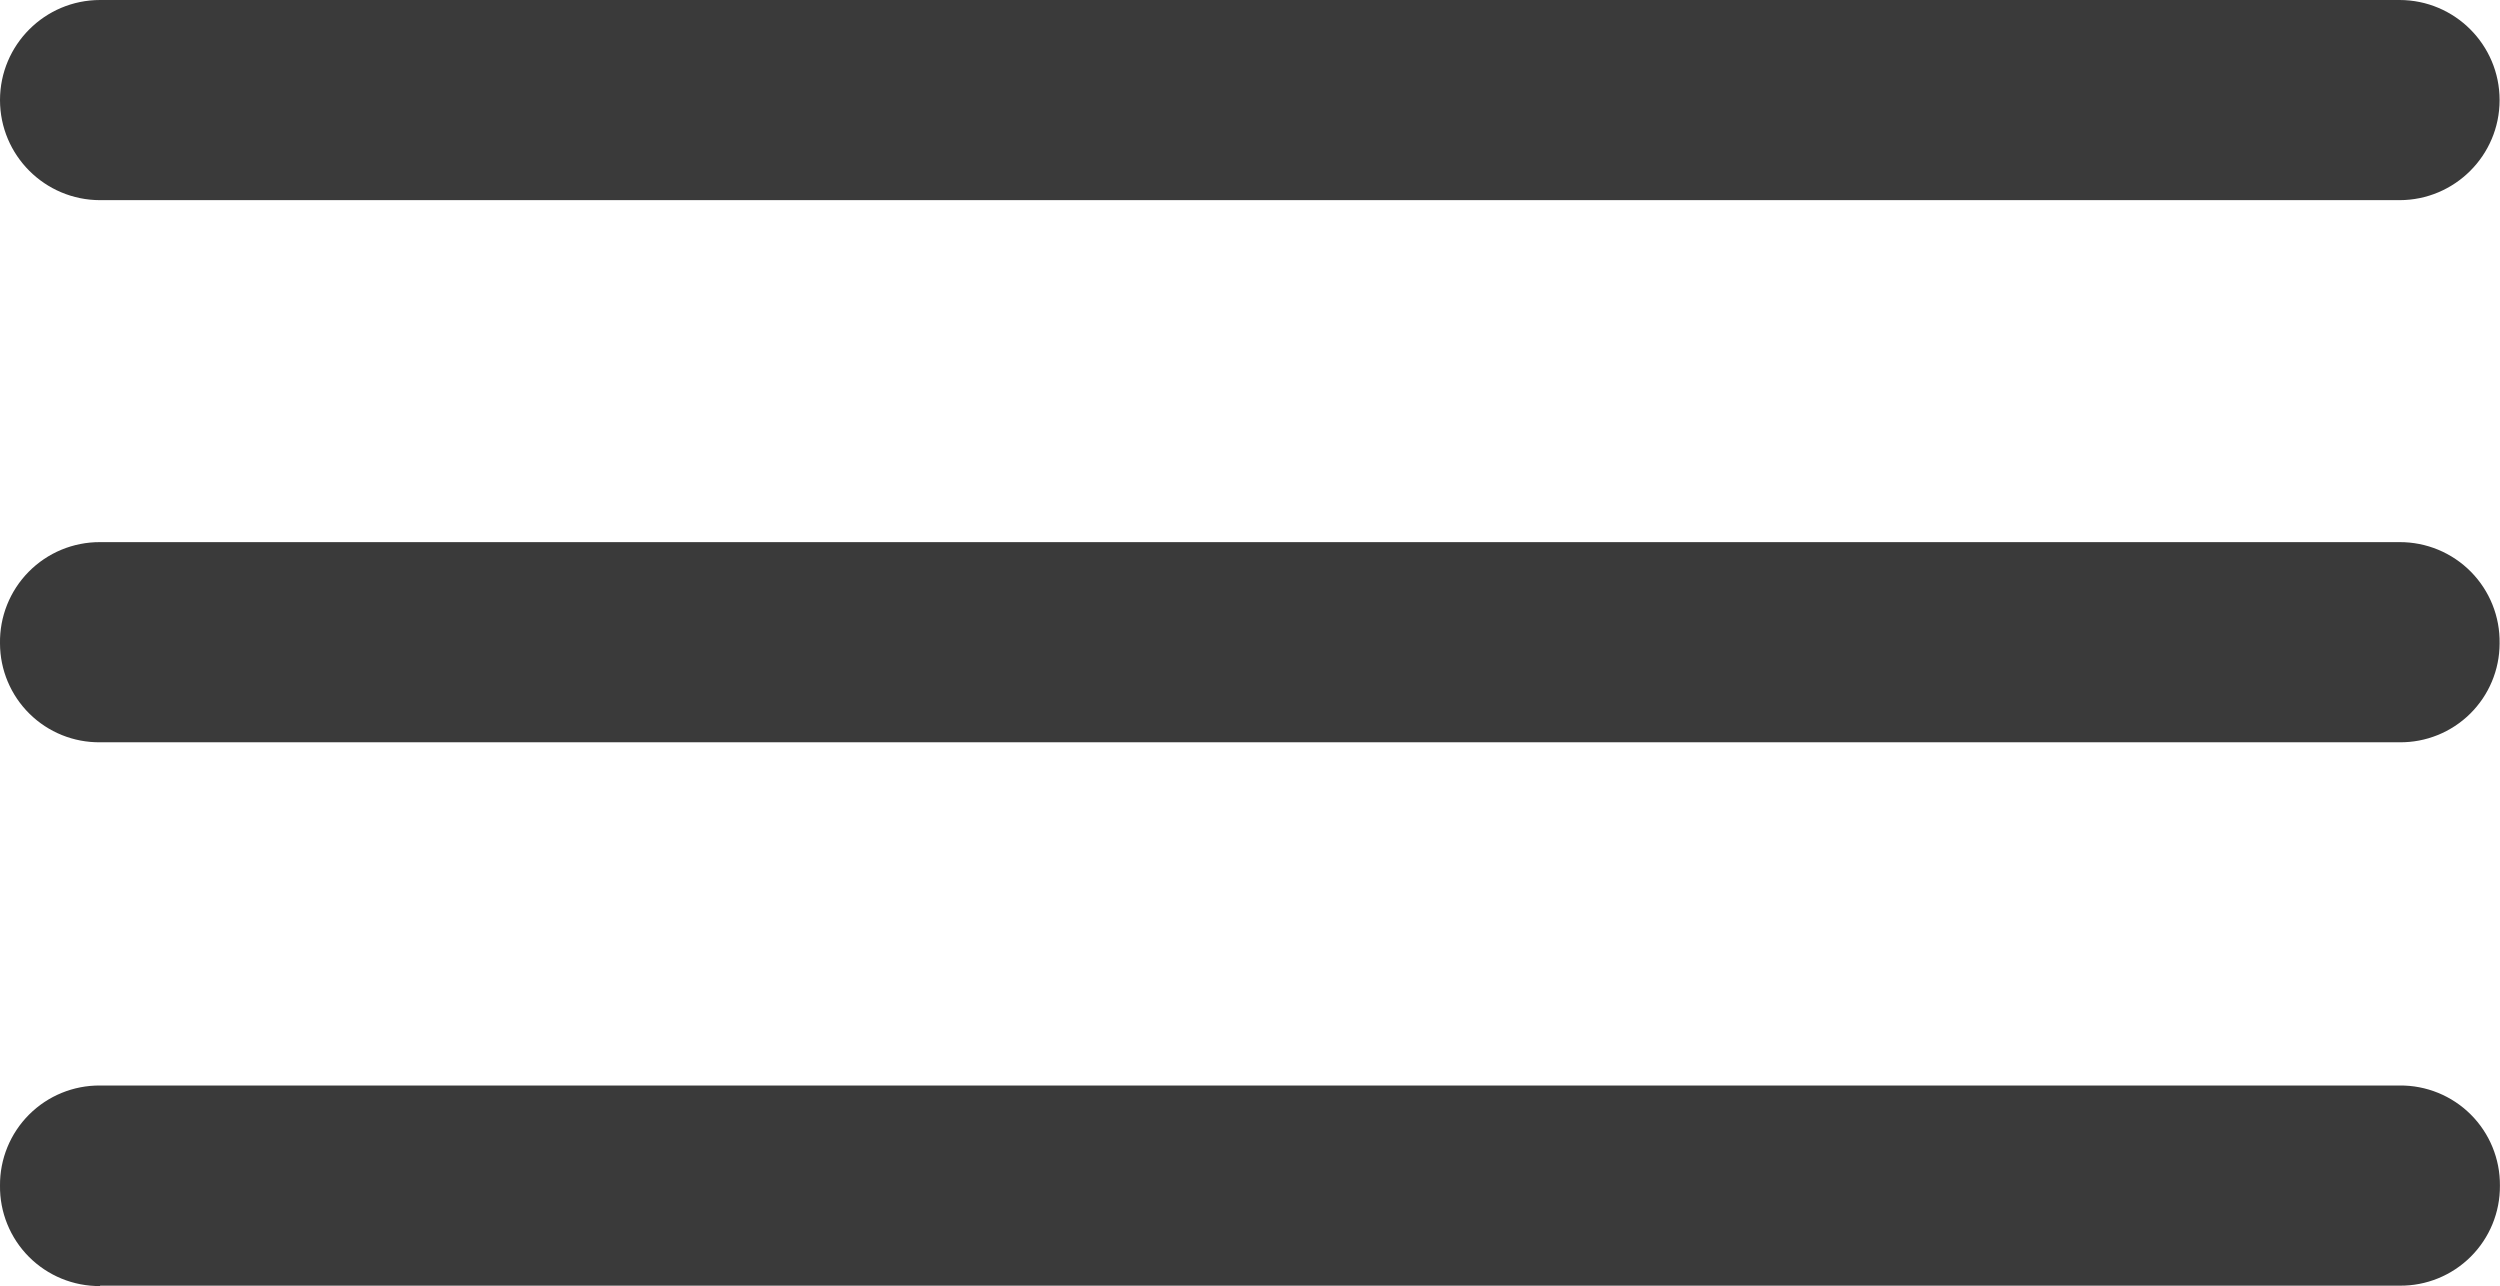
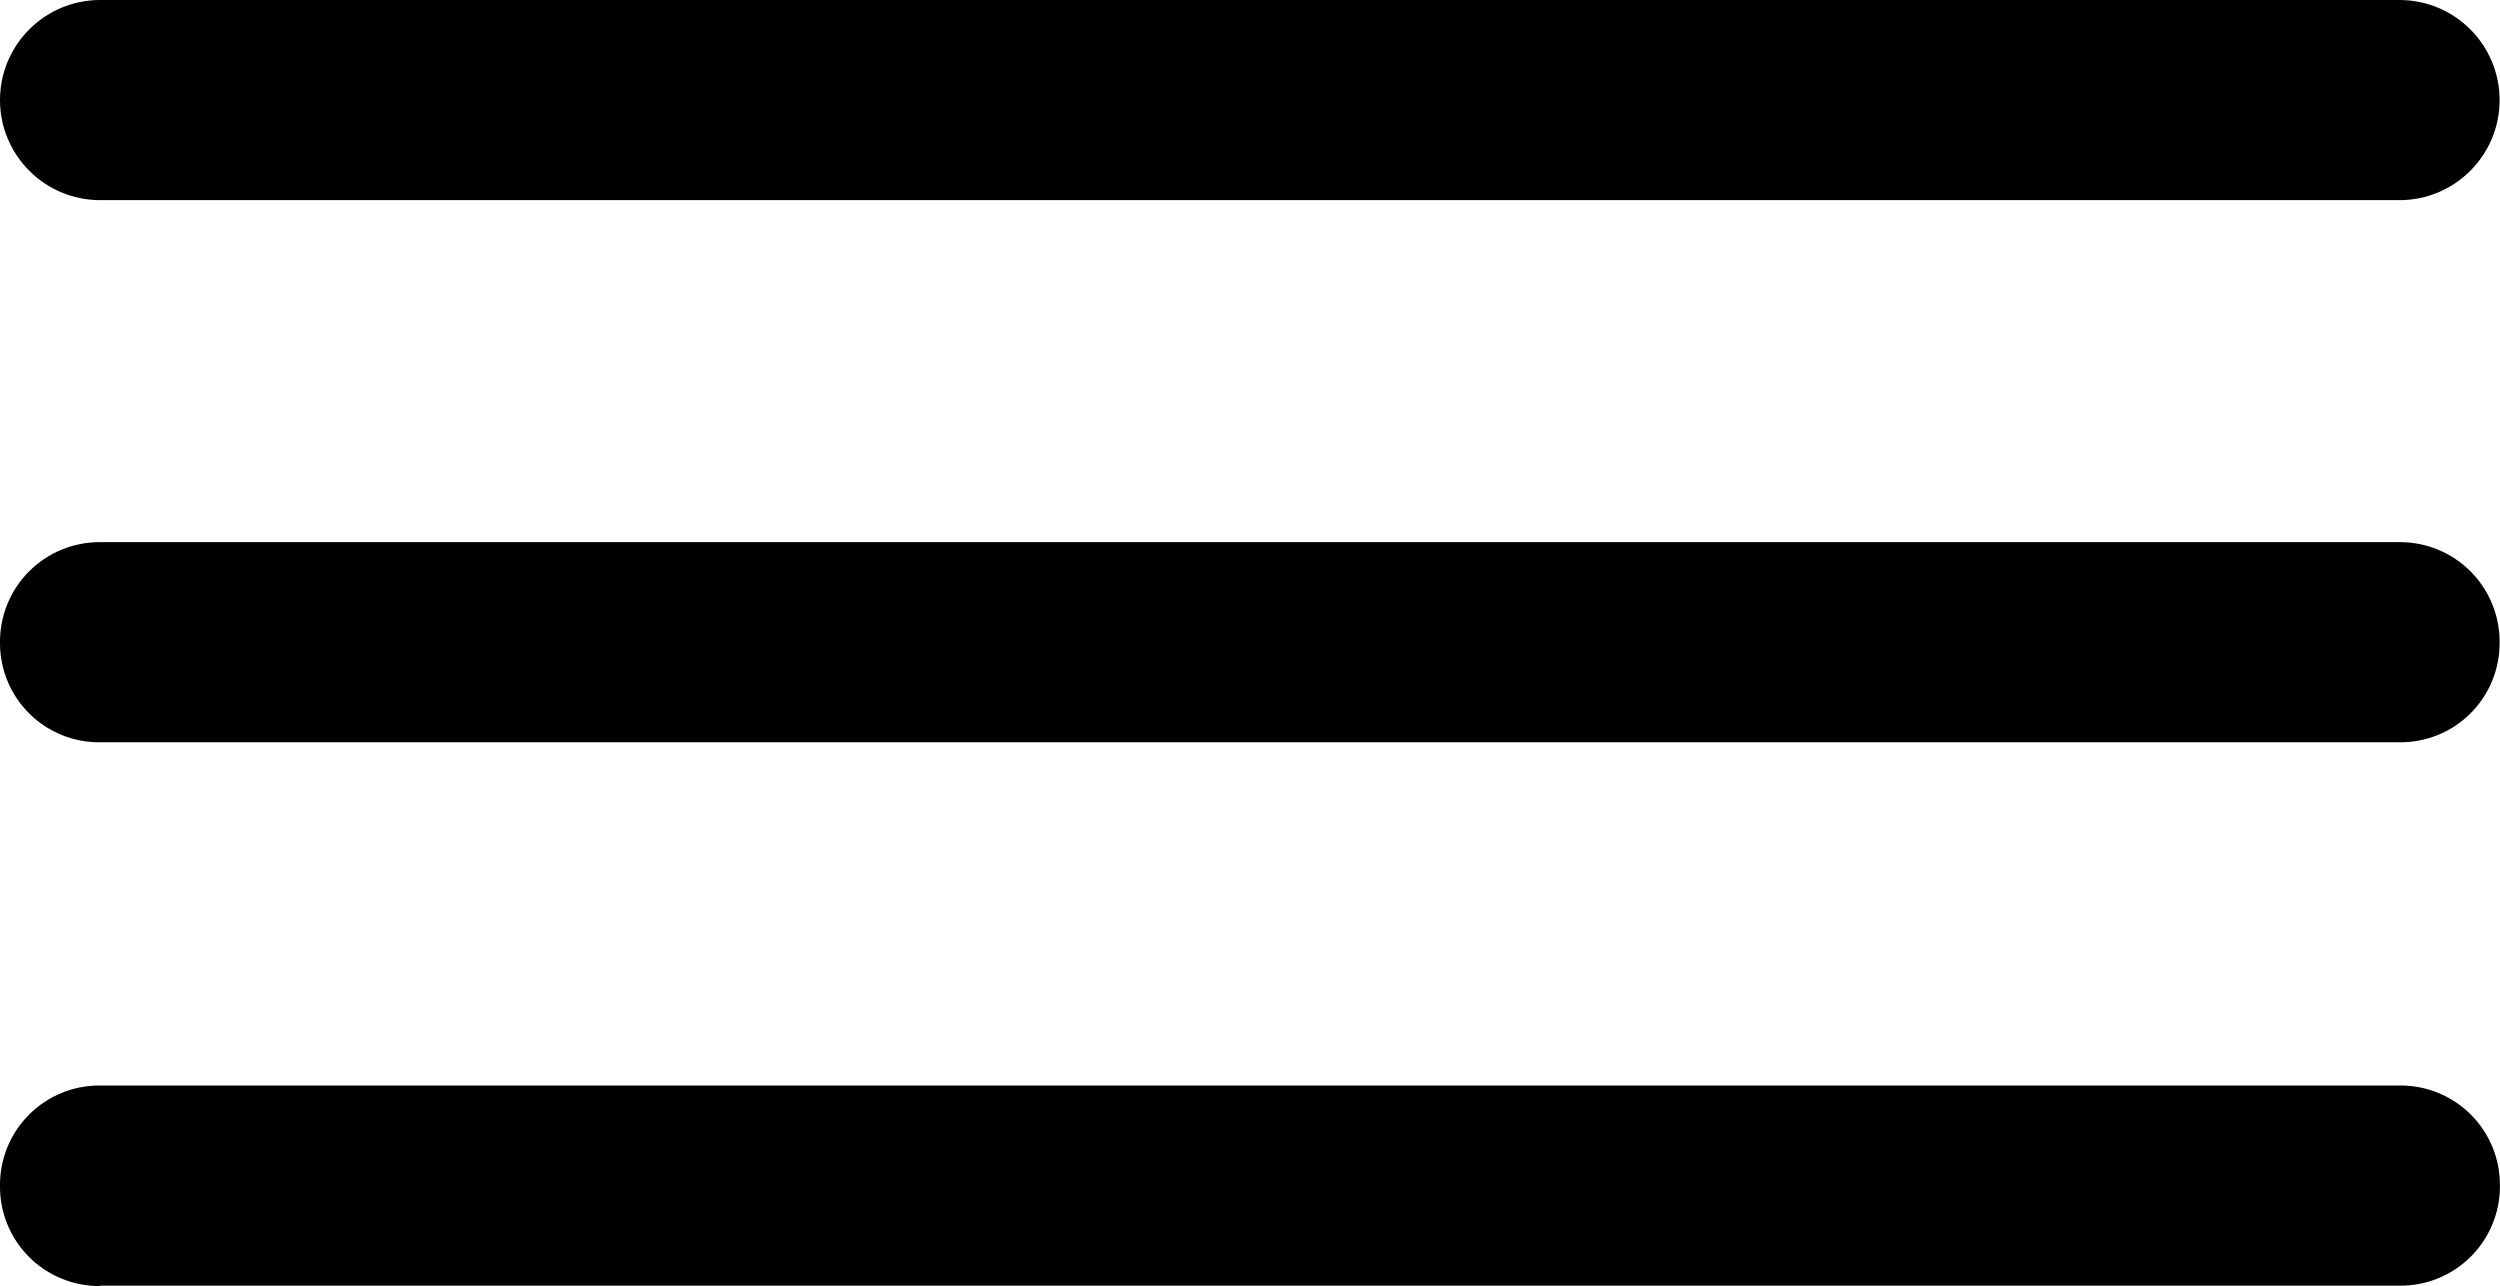
<svg xmlns="http://www.w3.org/2000/svg" width="31.925" height="16.419" viewBox="0 0 31.925 16.419">
-   <defs>
-     <style>.a{fill:#3a3a3a;}</style>
-   </defs>
-   <path class="a" d="M-34.664-16.967H-5.3a1.279,1.279,0,0,0,1.278-1.278A1.279,1.279,0,0,0-5.3-19.523H-34.664a1.279,1.279,0,0,0-1.278,1.278A1.279,1.279,0,0,0-34.664-16.967Zm0,6.923H-5.3a1.265,1.265,0,0,0,1.278-1.262A1.272,1.272,0,0,0-5.3-12.6H-34.664a1.272,1.272,0,0,0-1.278,1.295A1.265,1.265,0,0,0-34.664-10.044Zm0,6.939H-5.3A1.268,1.268,0,0,0-4.018-4.383,1.268,1.268,0,0,0-5.3-5.661H-34.664a1.268,1.268,0,0,0-1.278,1.278A1.268,1.268,0,0,0-34.664-3.1Z" transform="translate(35.942 19.523)" />
+   <path d="M-34.664-16.967H-5.3a1.279,1.279,0,0,0,1.278-1.278A1.279,1.279,0,0,0-5.3-19.523H-34.664a1.279,1.279,0,0,0-1.278,1.278A1.279,1.279,0,0,0-34.664-16.967Zm0,6.923H-5.3a1.265,1.265,0,0,0,1.278-1.262A1.272,1.272,0,0,0-5.3-12.6H-34.664a1.272,1.272,0,0,0-1.278,1.295A1.265,1.265,0,0,0-34.664-10.044Zm0,6.939H-5.3A1.268,1.268,0,0,0-4.018-4.383,1.268,1.268,0,0,0-5.3-5.661H-34.664a1.268,1.268,0,0,0-1.278,1.278A1.268,1.268,0,0,0-34.664-3.1Z" transform="translate(35.942 19.523)" fill="currentColor" />
</svg>
